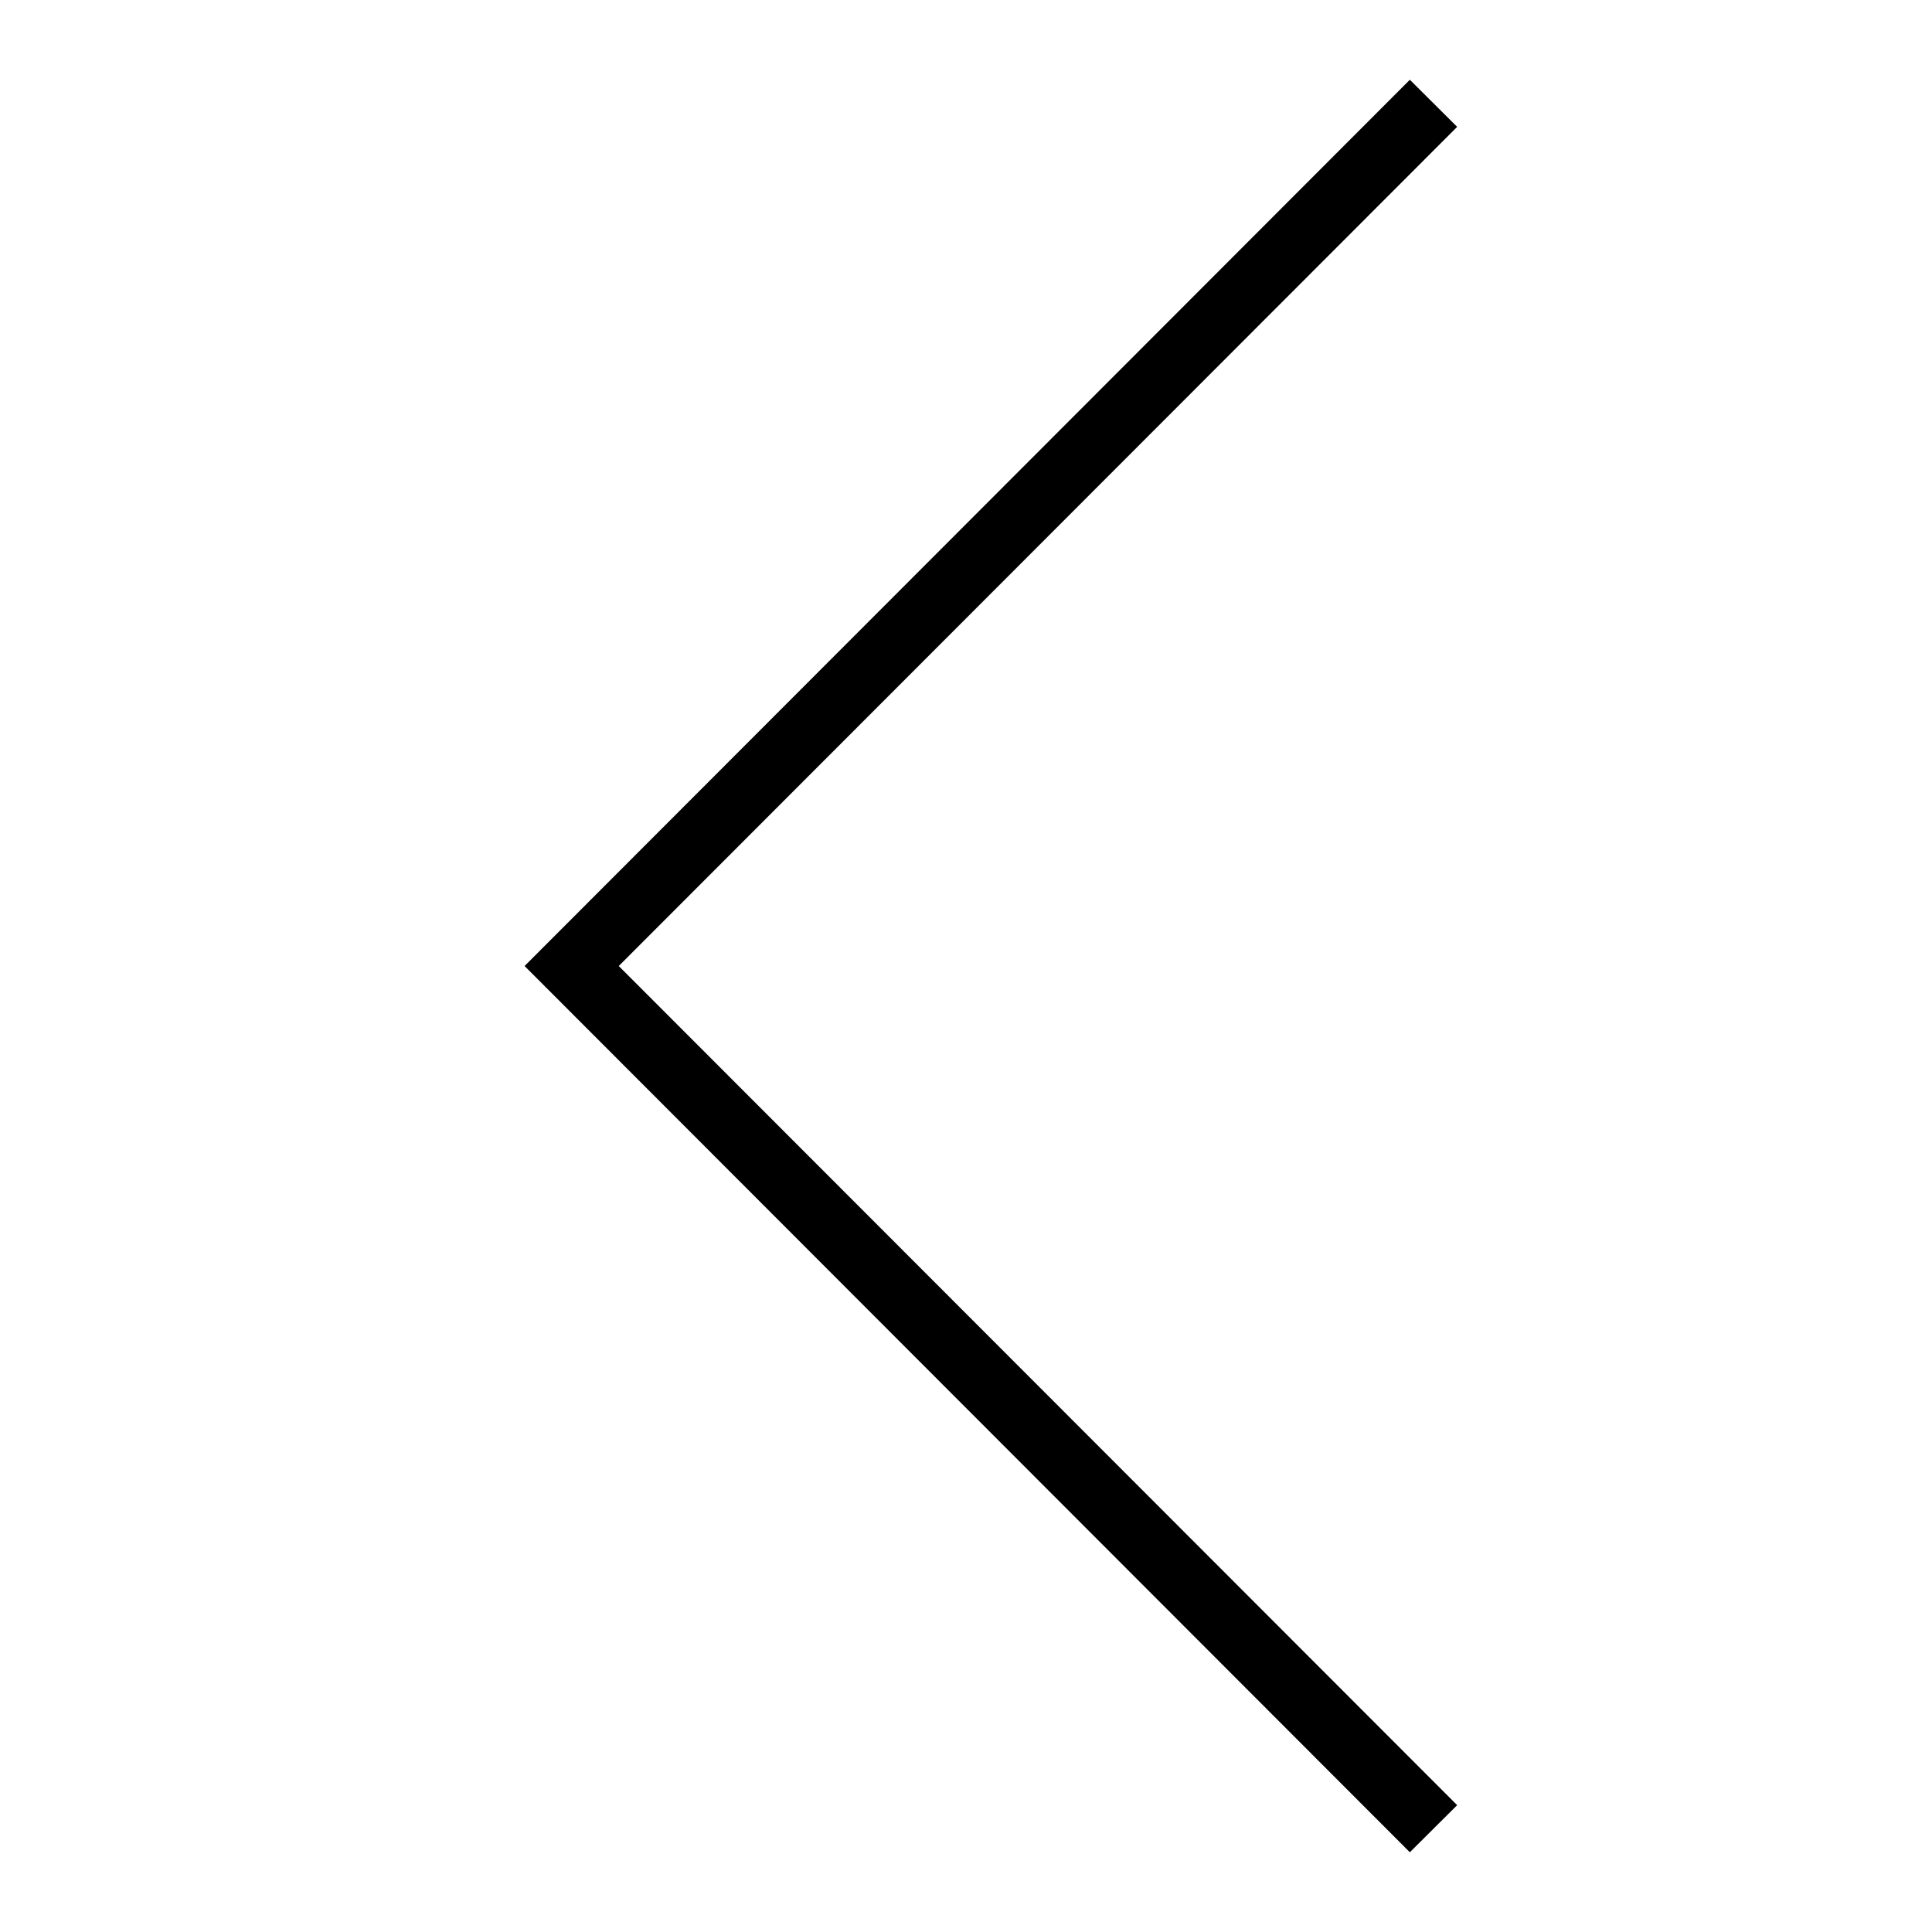
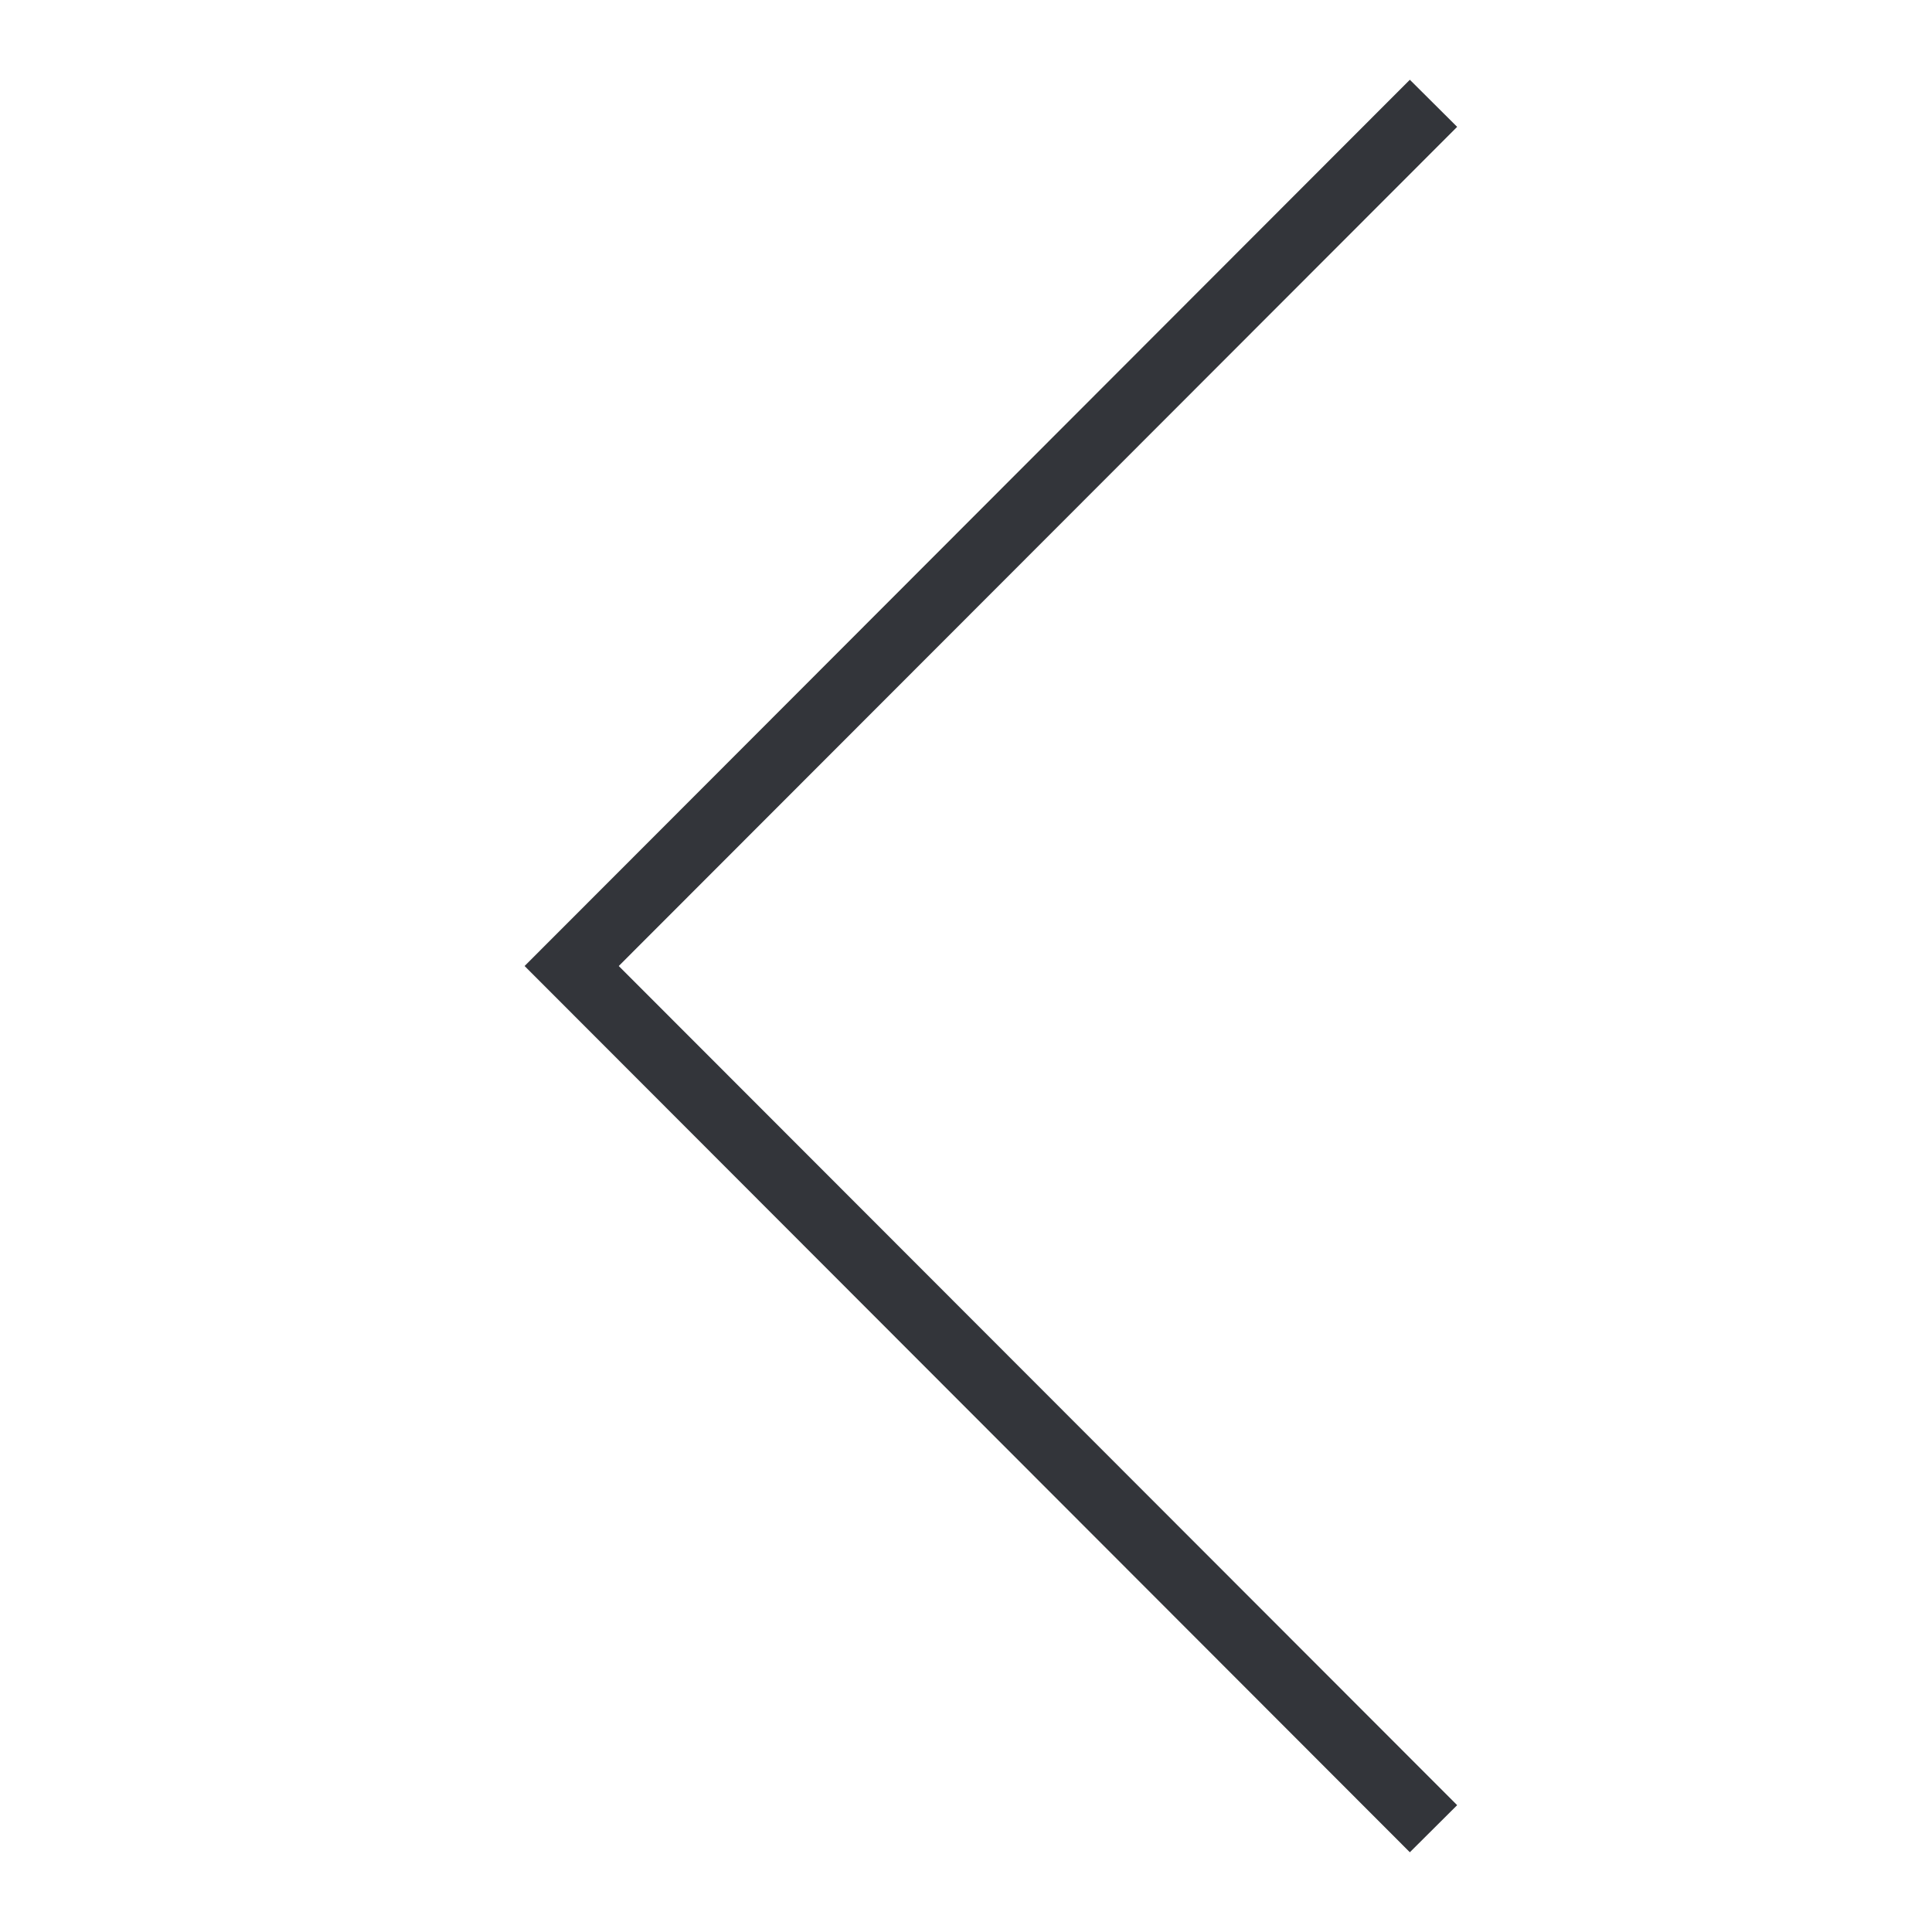
<svg xmlns="http://www.w3.org/2000/svg" version="1.1" id="Warstwa_1" x="0px" y="0px" width="512px" height="512px" viewBox="0 0 512 512" enable-background="new 0 0 512 512" xml:space="preserve">
-   <polygon id="arrow-25-icon_1_" points="163.978,256.002 386.161,478.389 373.624,490.867 139.021,256.002 373.624,21.138   386.161,33.617 " />
+   <polygon id="arrow-25-icon_1_" fill="#33353A" points="163.978,256.002 386.16,478.389 373.623,490.867 139.021,256.002   373.623,21.138 386.16,33.617 " />
</svg>
